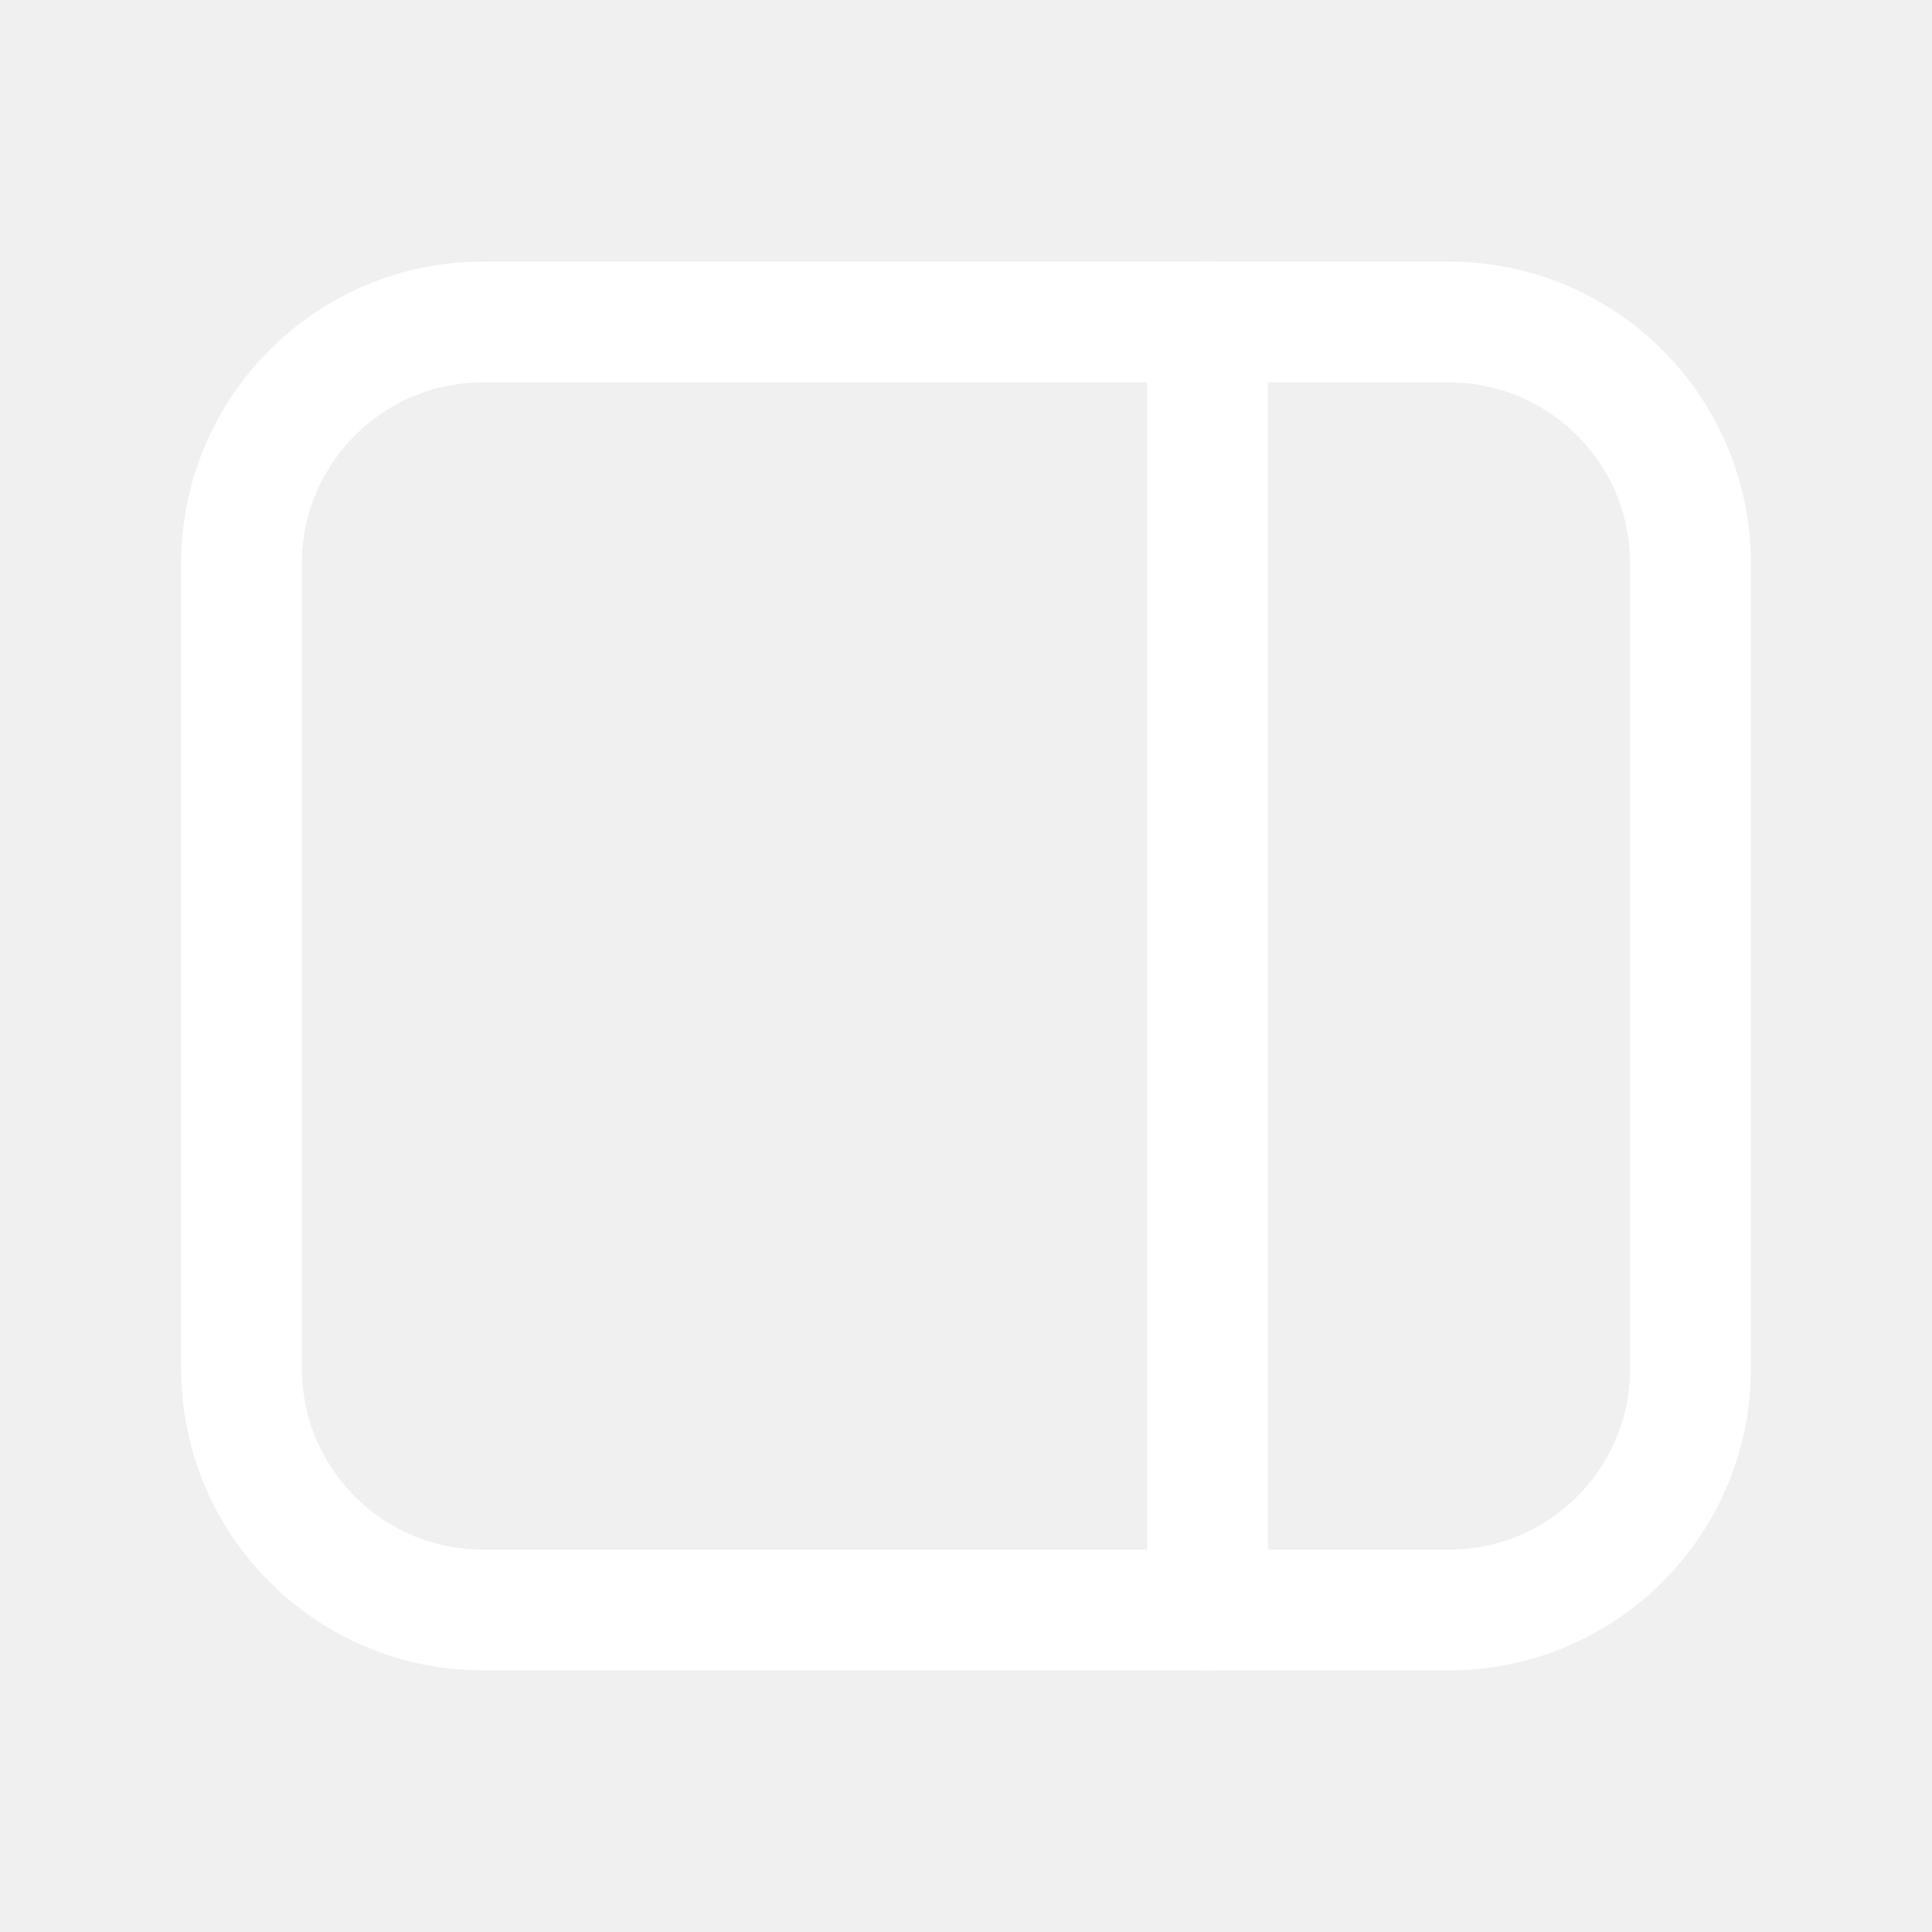
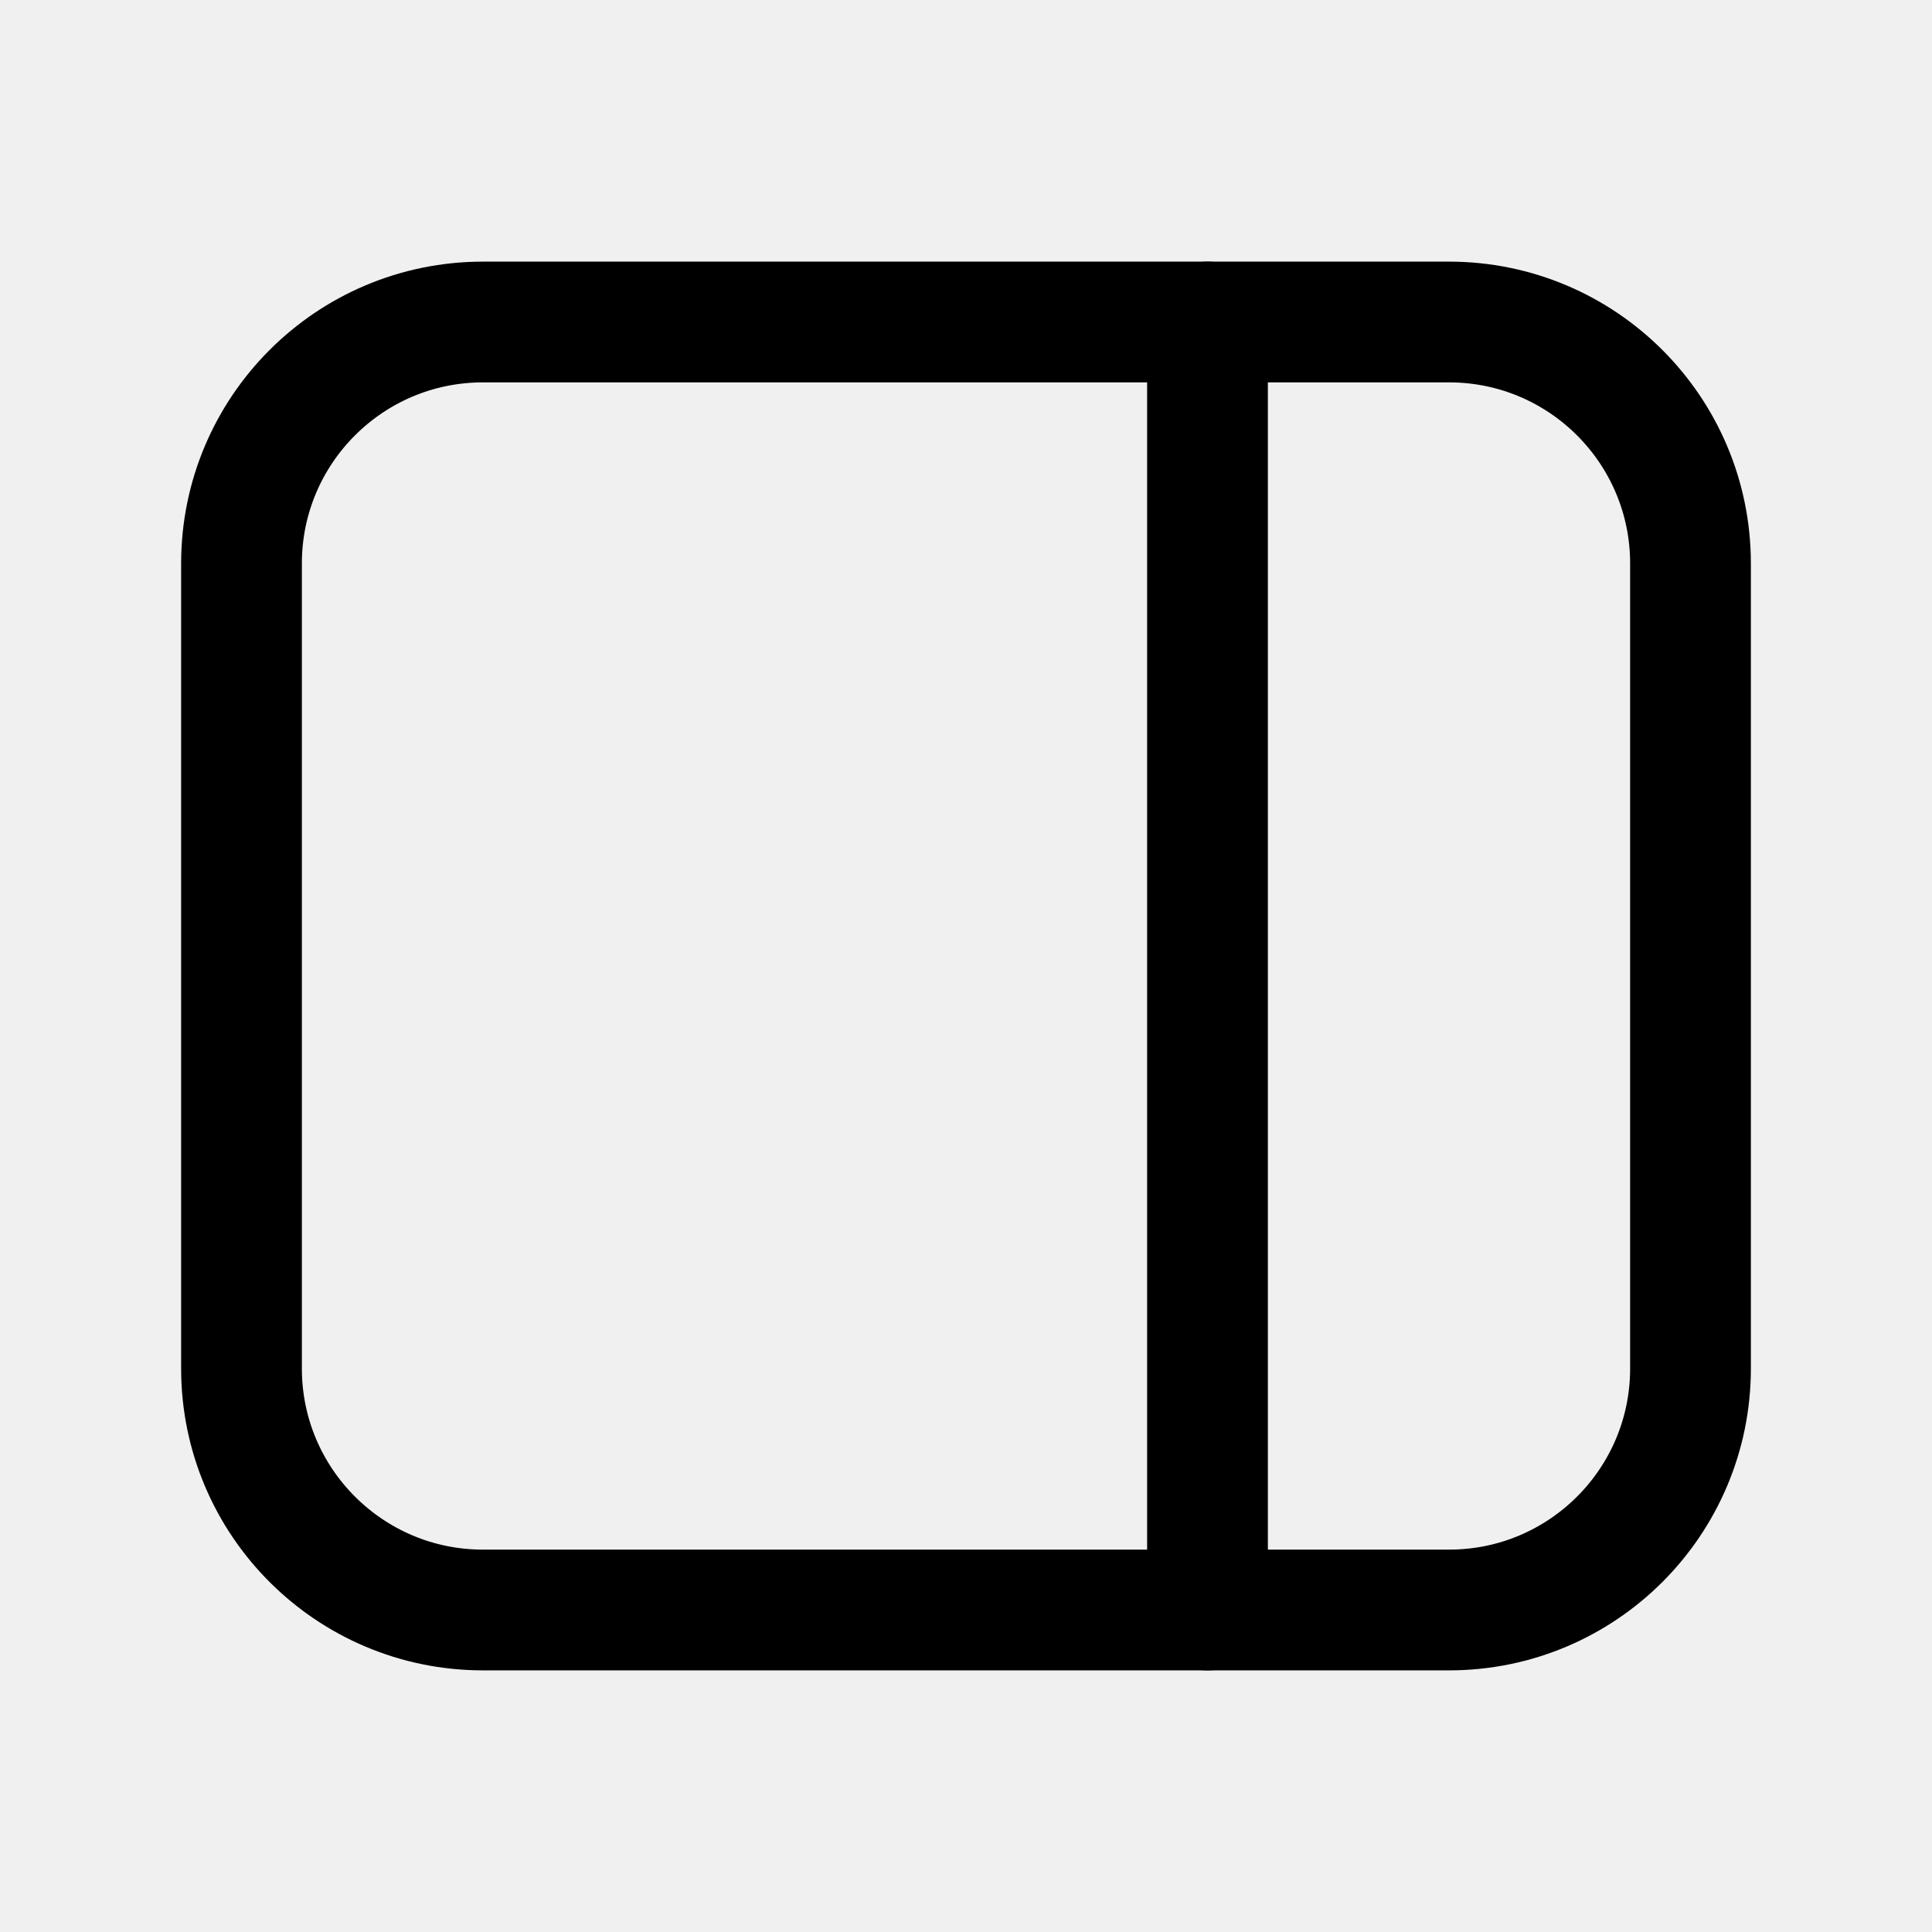
- <svg xmlns="http://www.w3.org/2000/svg" viewBox="0 0 24 24" fill="none" stroke="white" stroke-width="1.5" stroke-linecap="round" stroke-linejoin="round">
+ <svg xmlns="http://www.w3.org/2000/svg" viewBox="0 0 24 24" fill="none" stroke="currentColor" stroke-width="1.5" stroke-linecap="round" stroke-linejoin="round">
  <rect x="3" y="4" width="18" height="16" rx="3" />
  <path d="M15 4v16" />
</svg>
